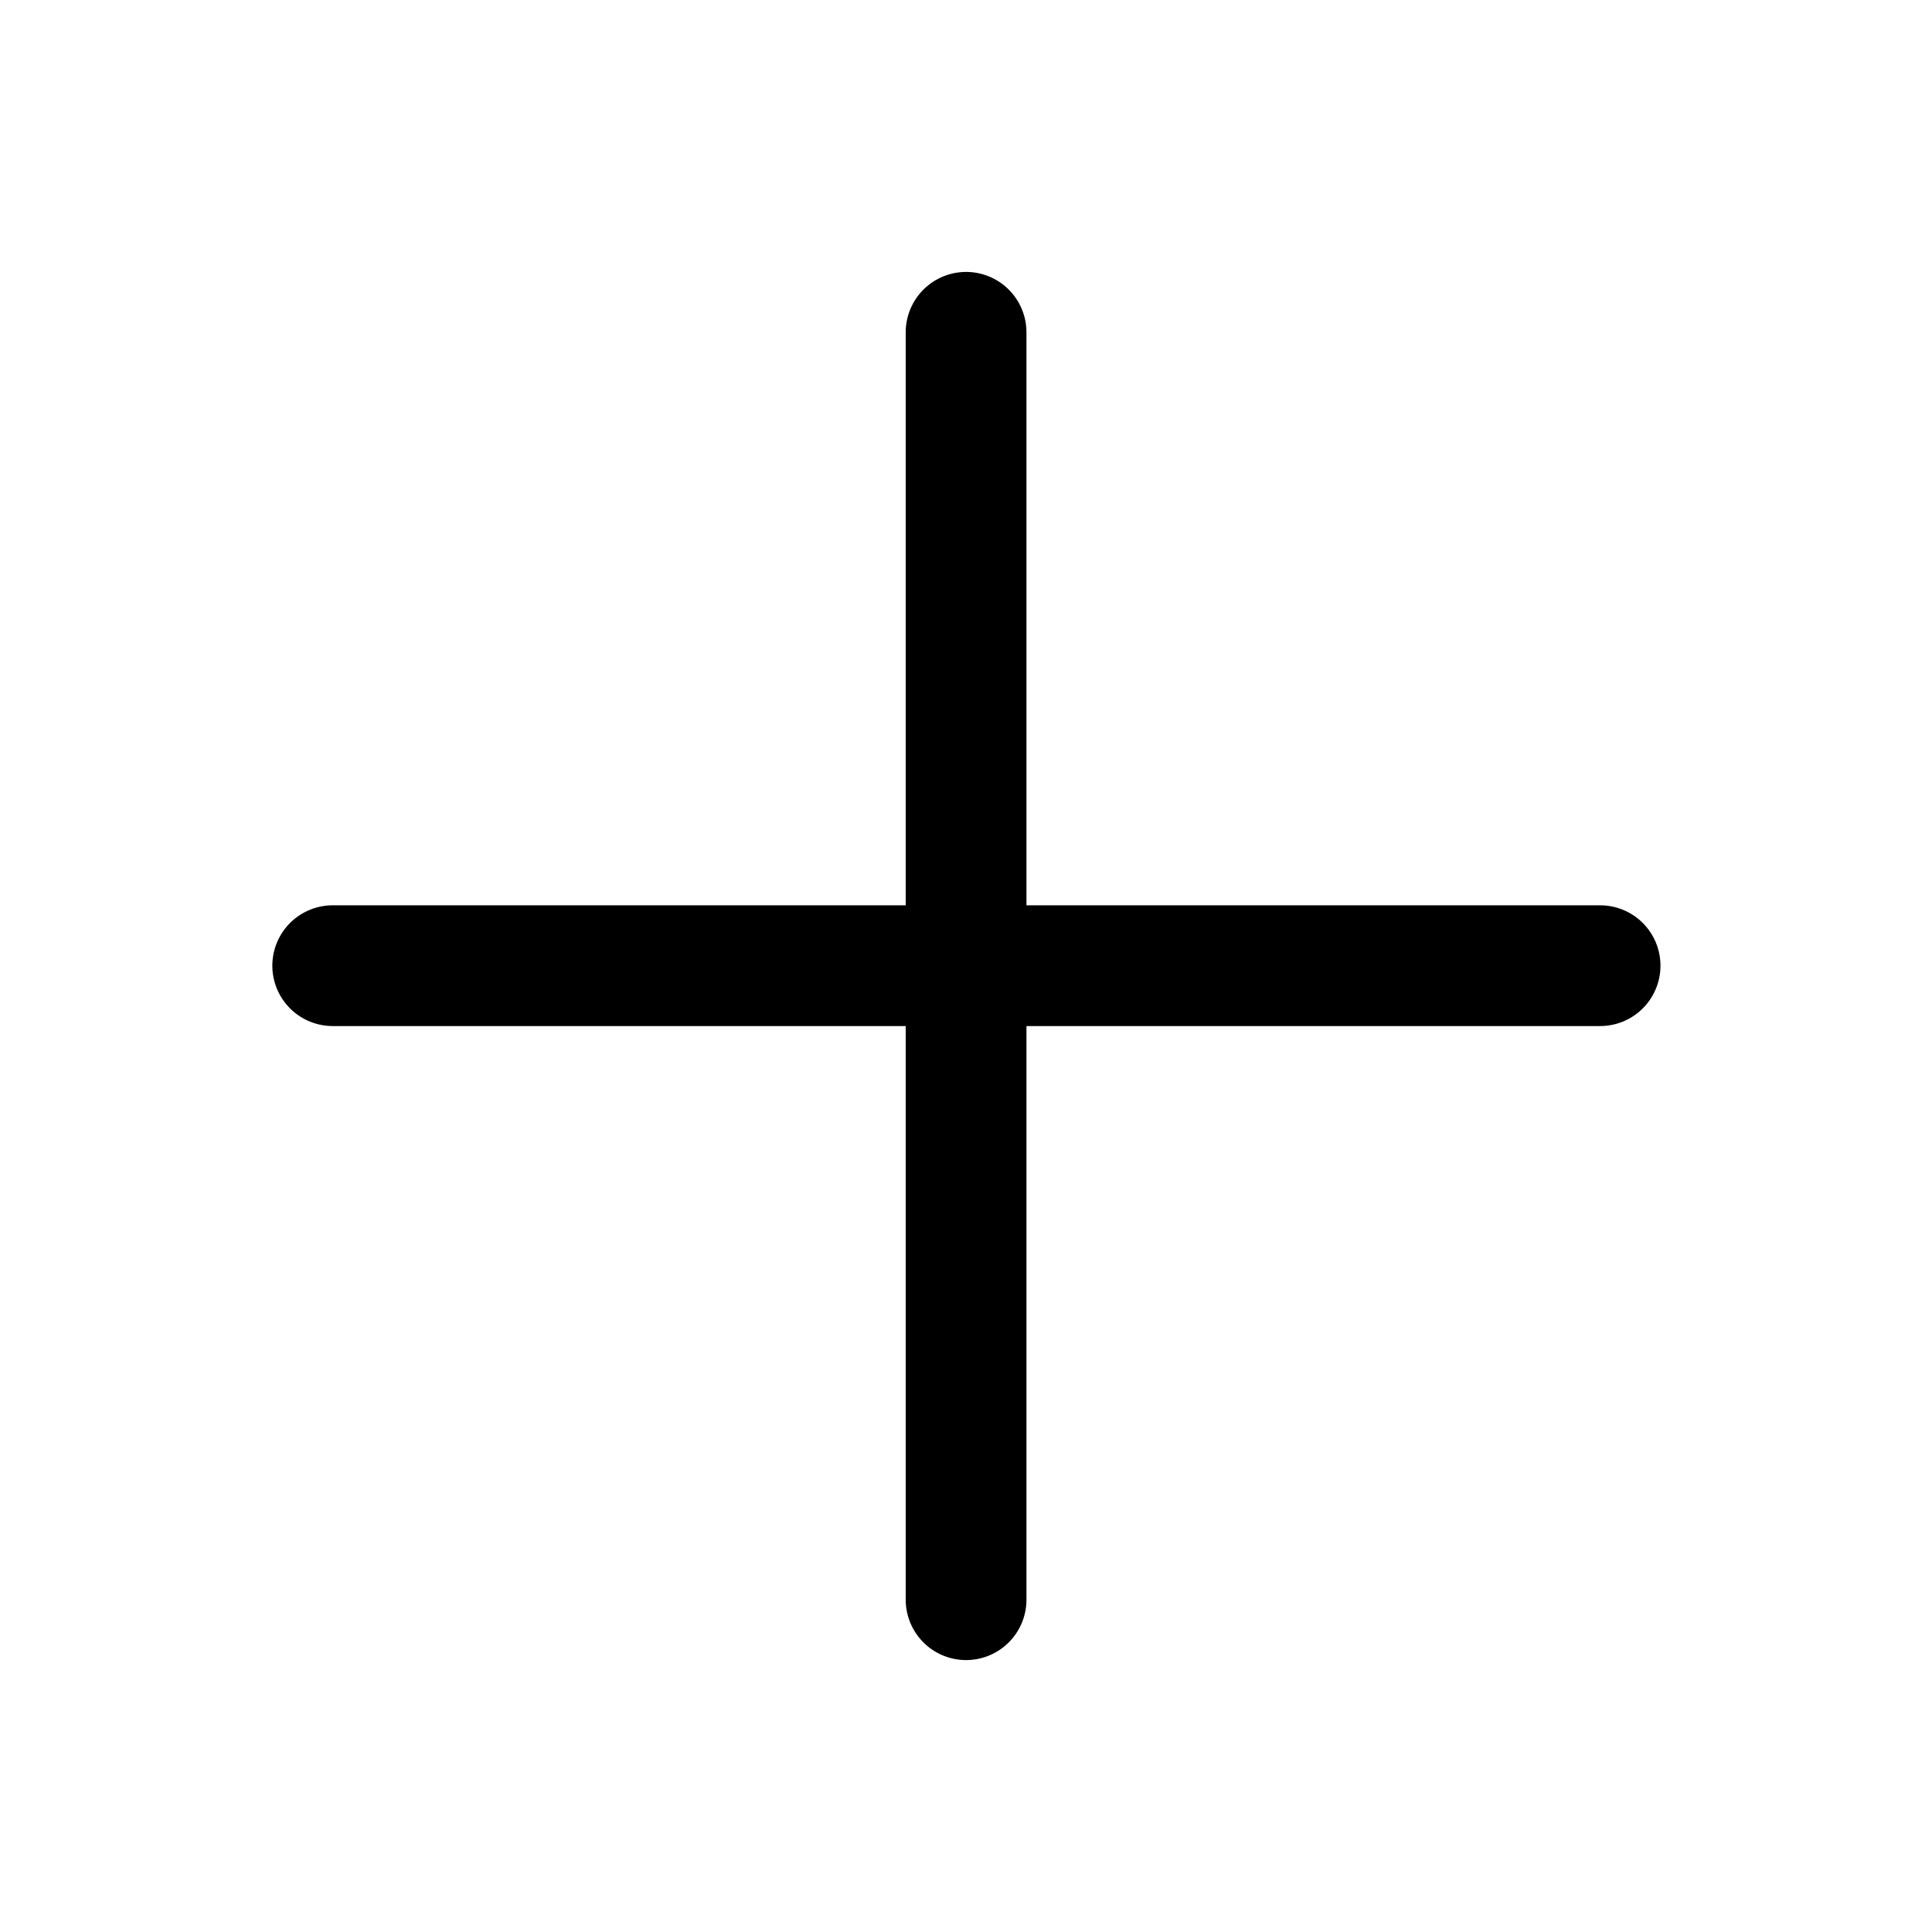
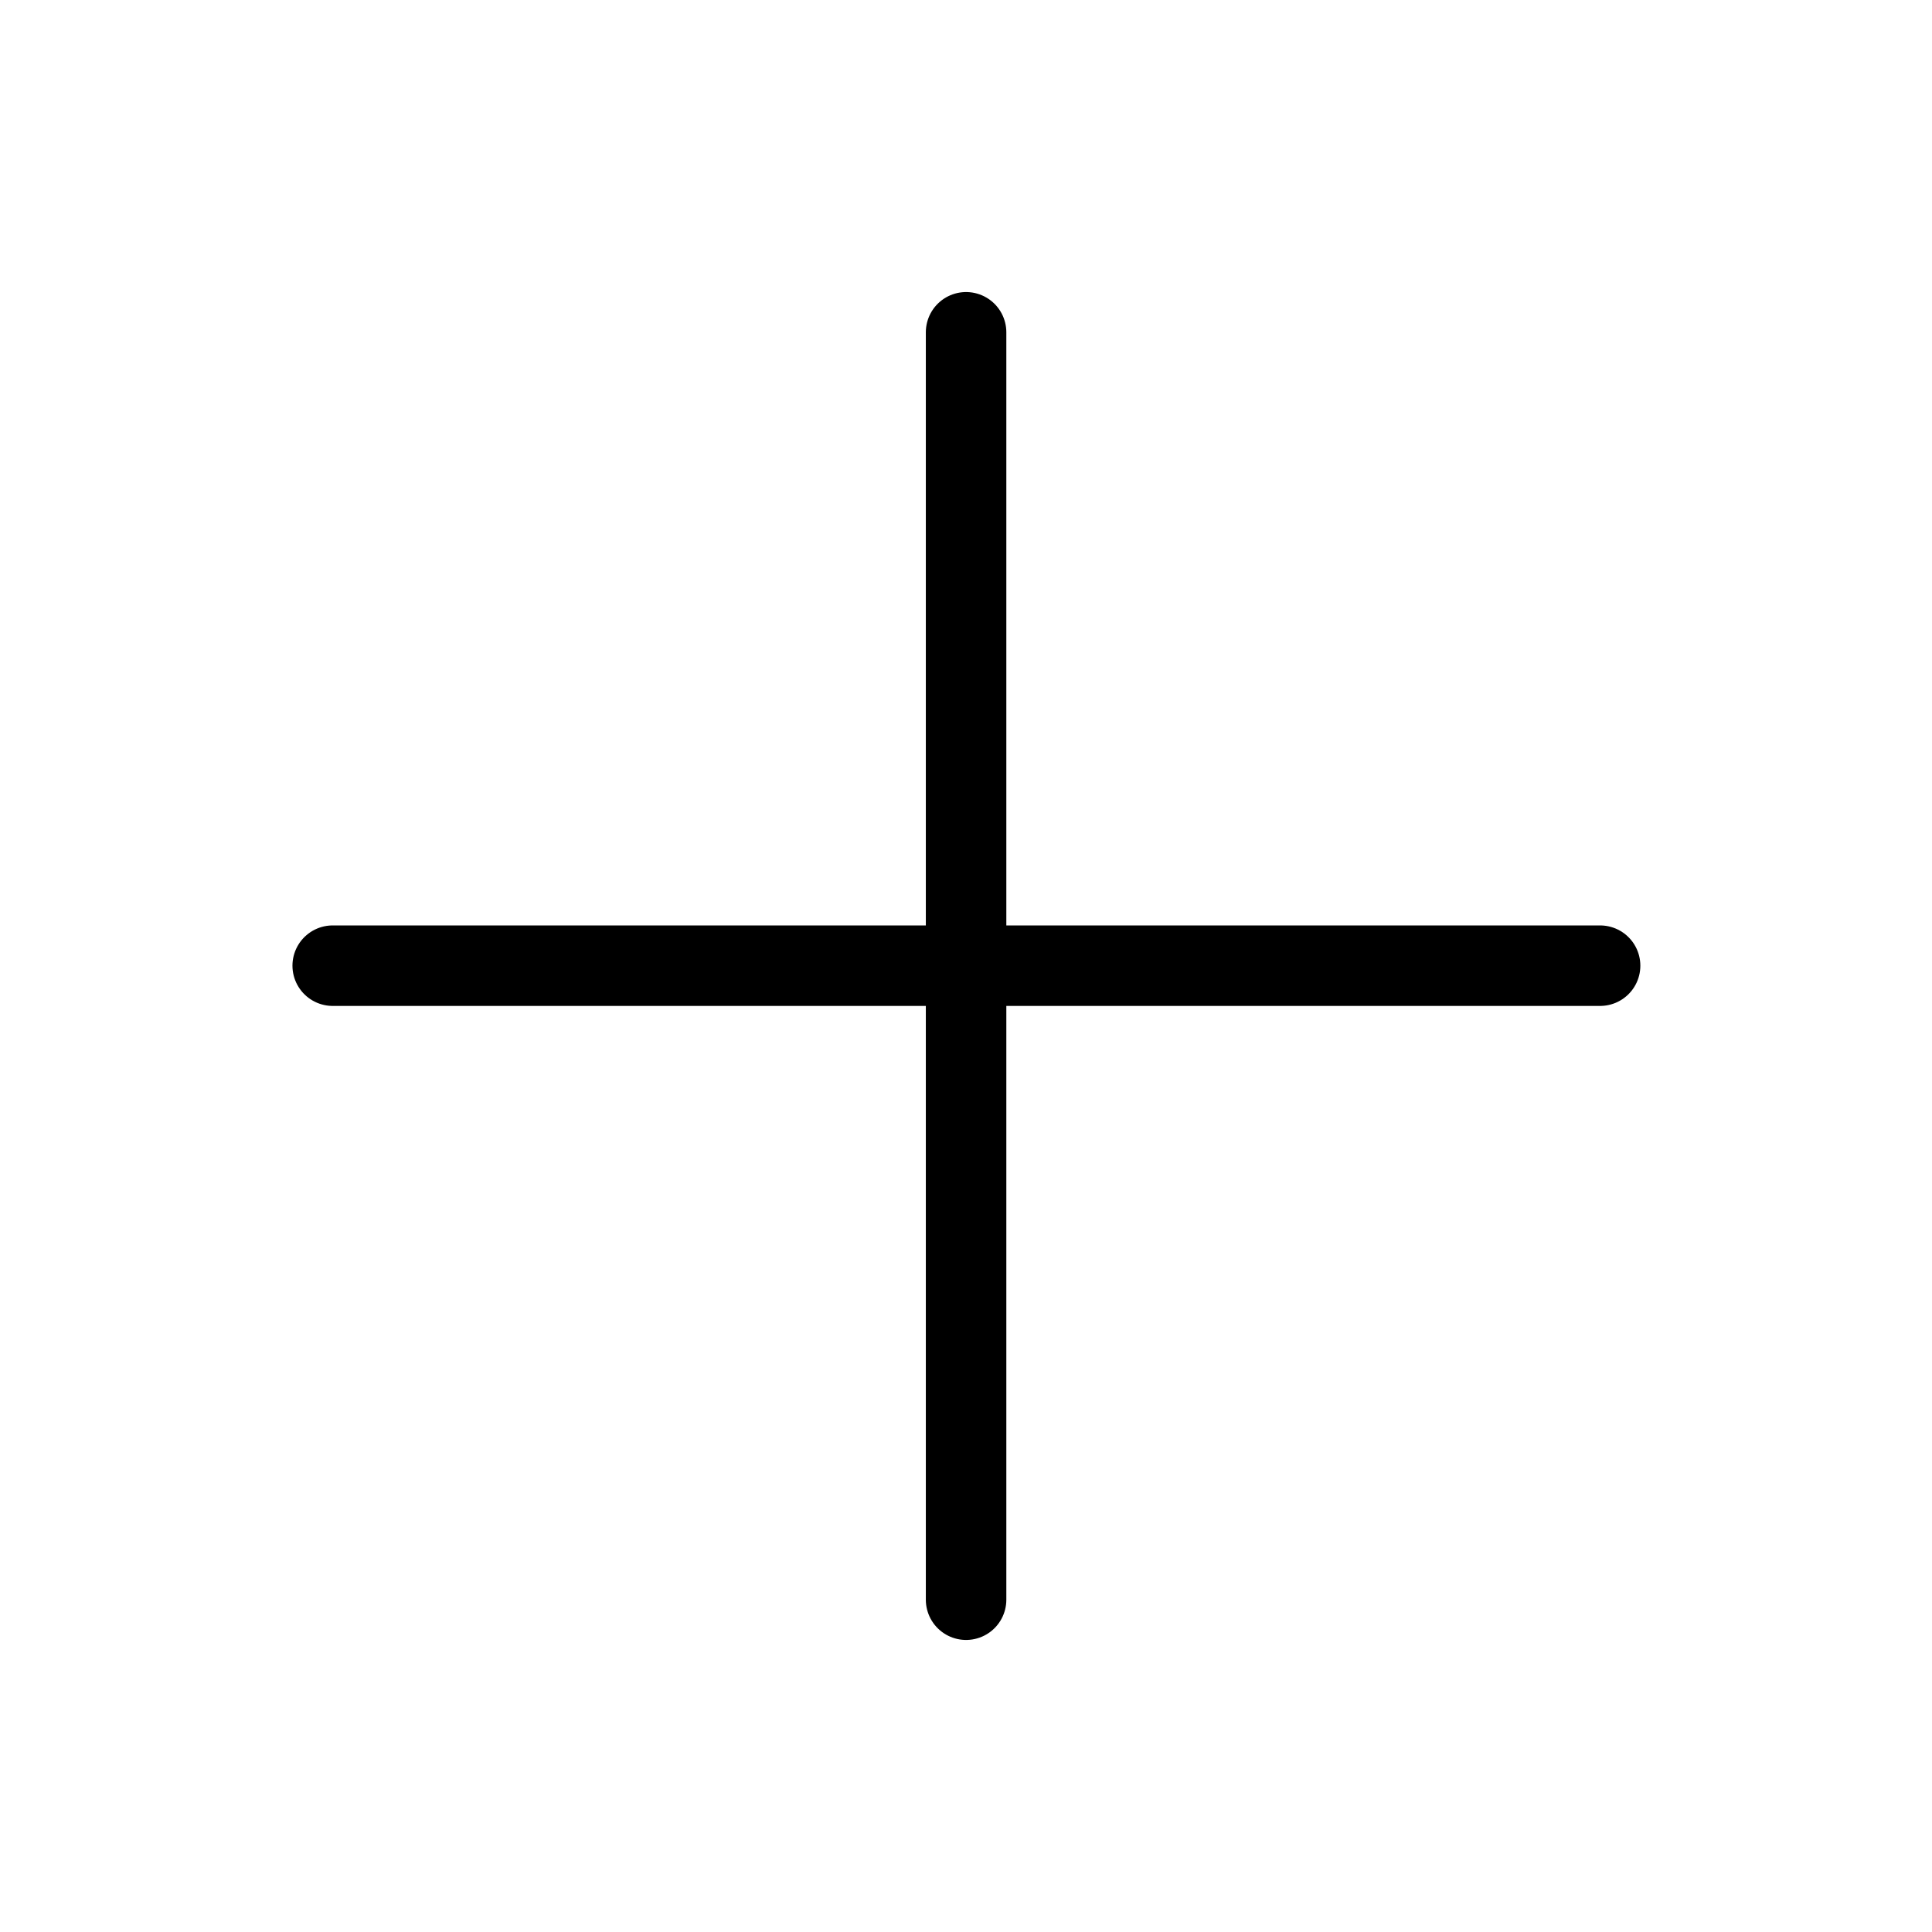
<svg xmlns="http://www.w3.org/2000/svg" width="24" height="24" viewBox="0 0 24 24" fill="none">
-   <path d="M12.001 4.128V19.872" stroke="currentColor" stroke-width="1.5" stroke-linecap="round" />
-   <path d="M19.877 11.996L4.133 11.996" stroke="currentColor" stroke-width="1.5" stroke-linecap="round" />
+   <path d="M12.001 4.128V19.872" stroke="currentColor" stroke-width="1.0" stroke-linecap="round" />
+   <path d="M19.877 11.996L4.133 11.996" stroke="currentColor" stroke-width="1.0" stroke-linecap="round" />
</svg>
